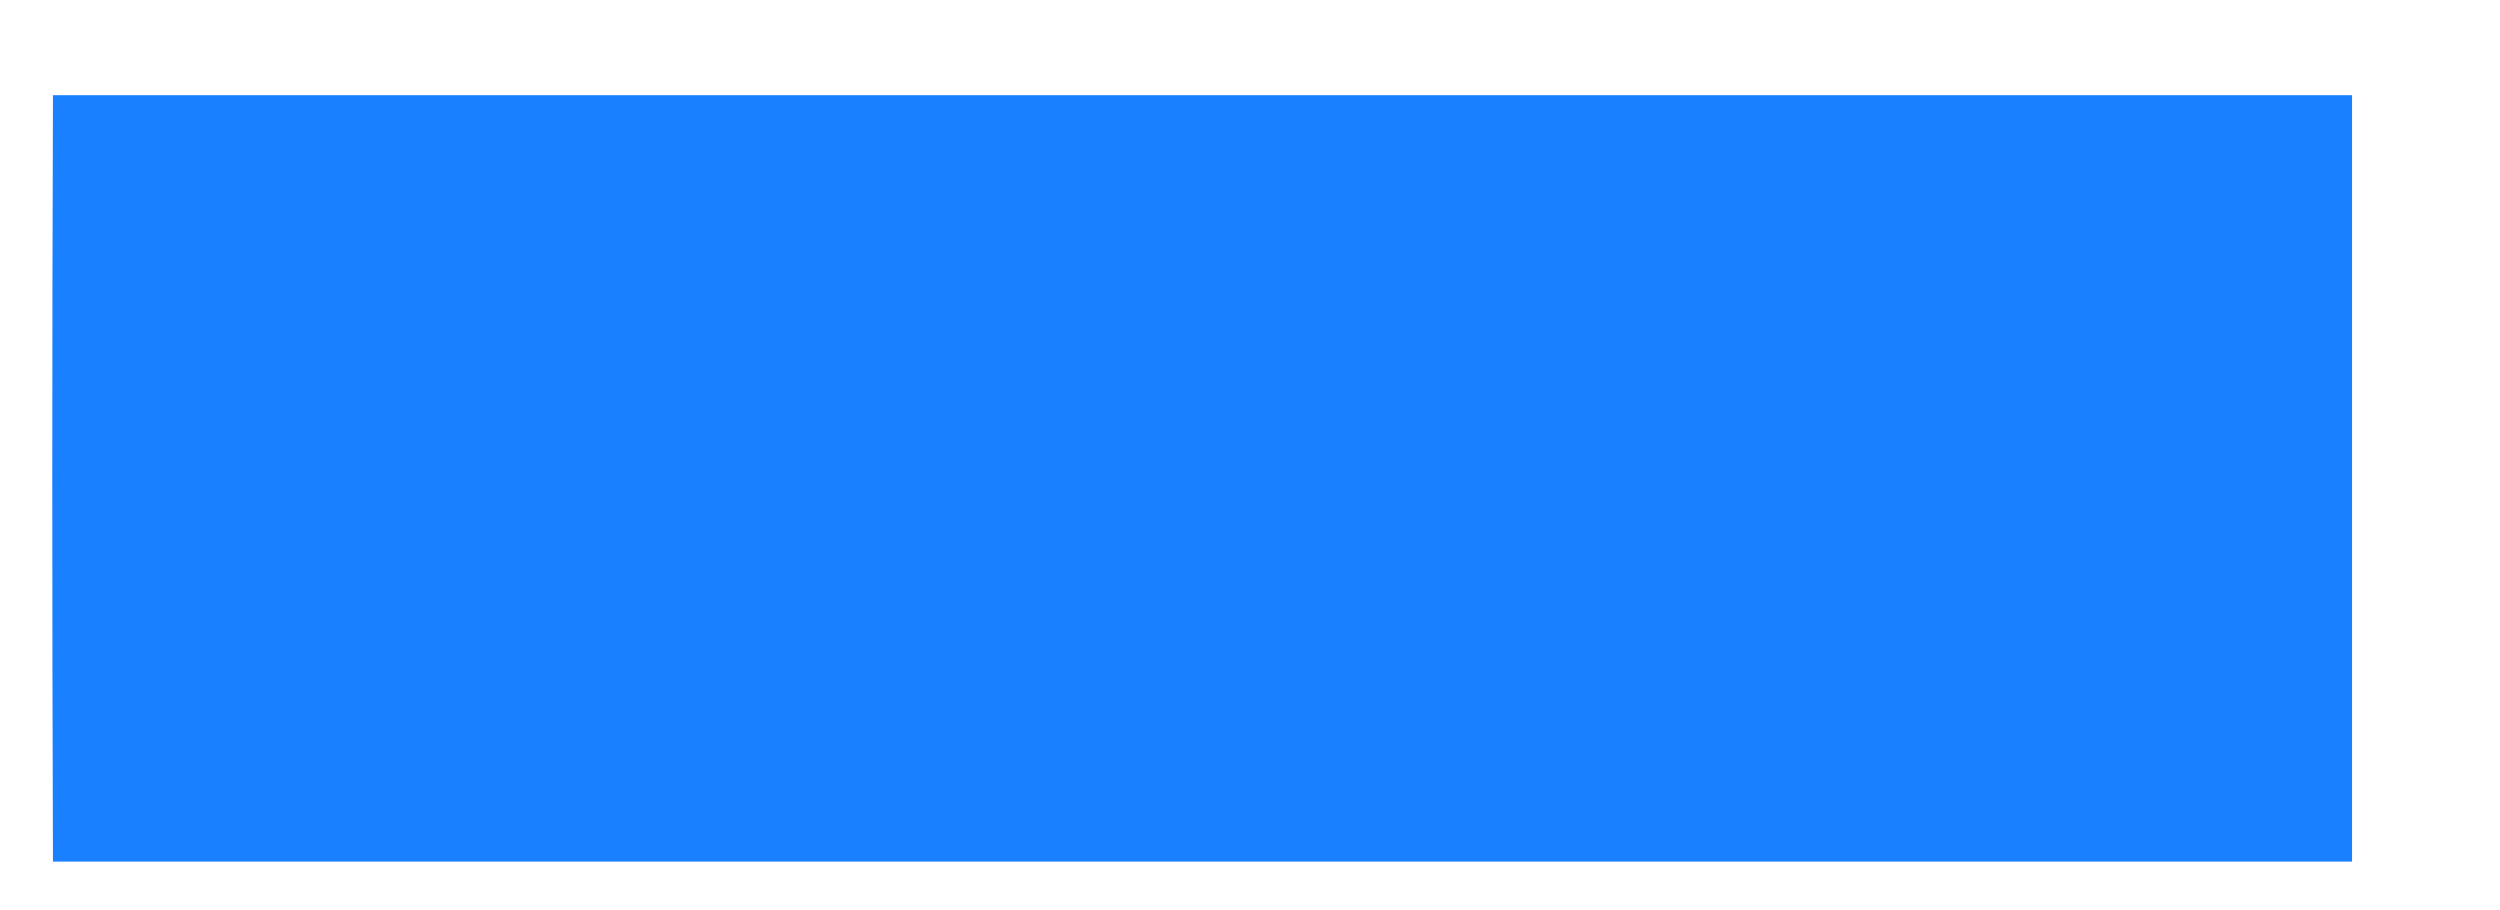
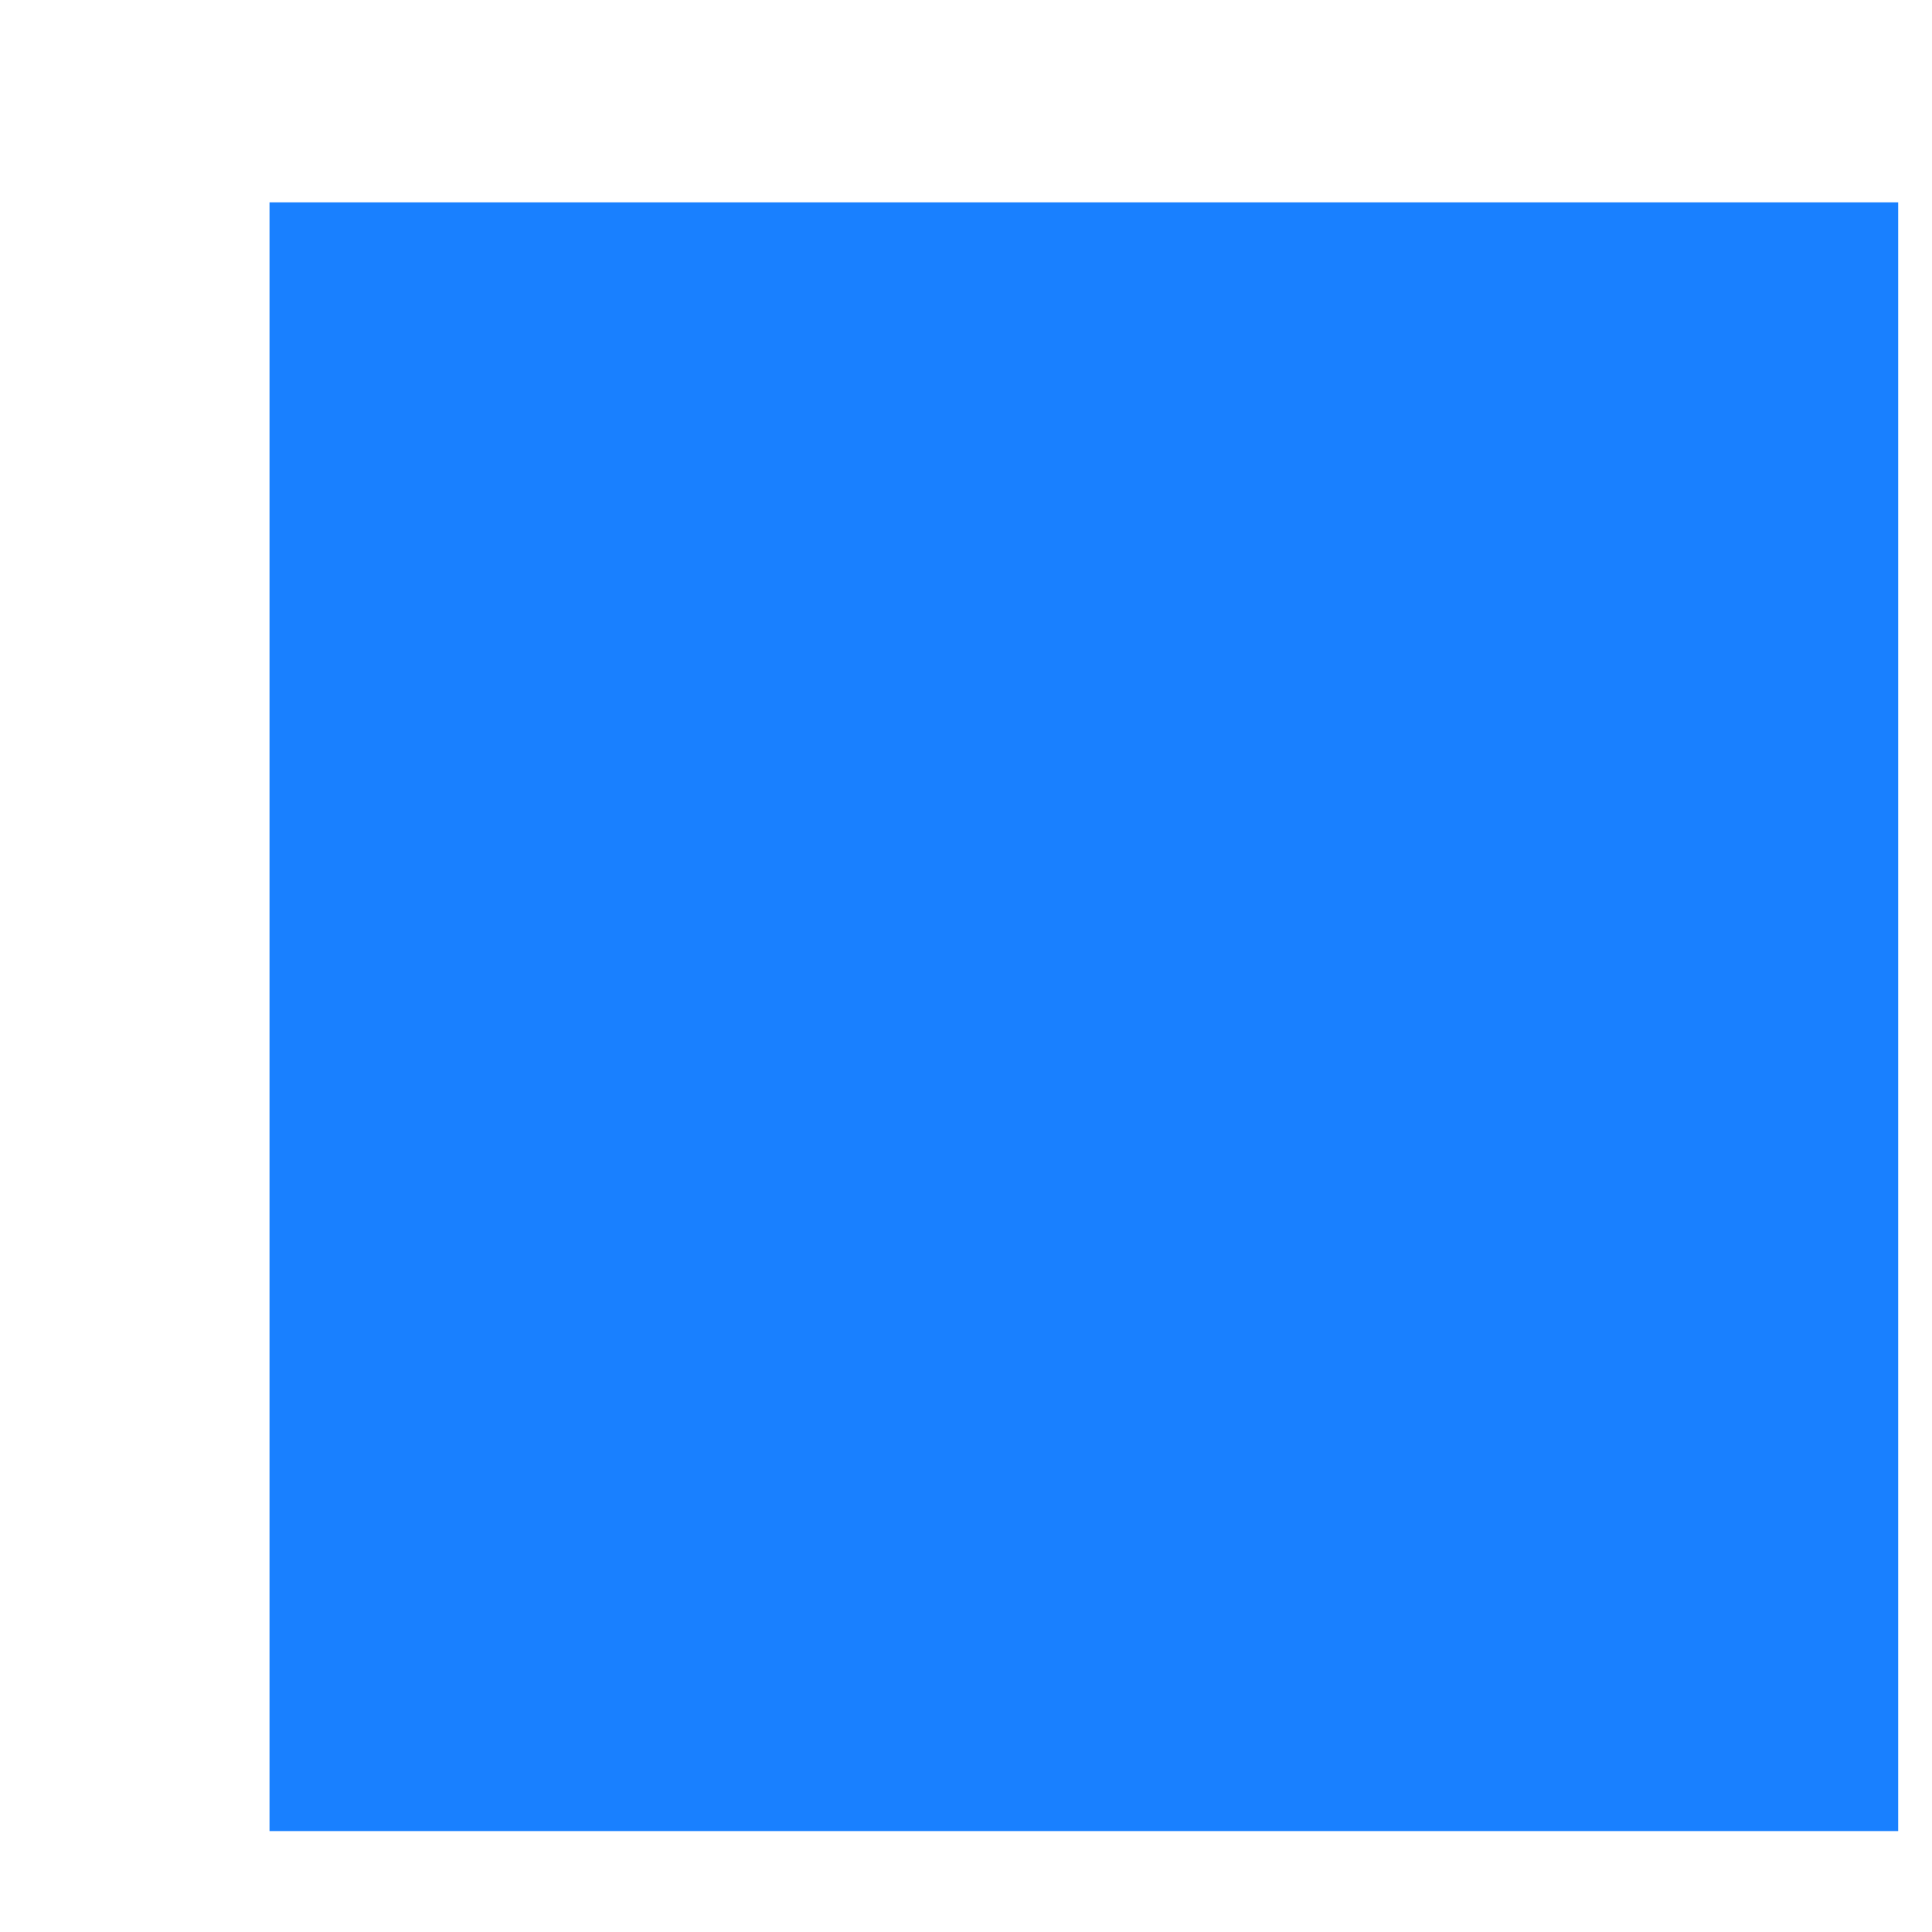
- <svg xmlns="http://www.w3.org/2000/svg" version="1.1" width="11px" height="4px">
-   <g transform="matrix(1 0 0 1 -619 -112 )">
-     <path d="M 0.233 3.791  C 0.229 2.664  0.229 1.542  0.233 0.419  C 3.605 0.419  6.977 0.419  10.349 0.419  C 10.349 1.542  10.349 2.664  10.349 3.791  C 6.977 3.791  3.605 3.791  0.233 3.791  Z " fill-rule="nonzero" fill="#1980ff" stroke="none" transform="matrix(1 0 0 1 619 112 )" />
+ <svg xmlns="http://www.w3.org/2000/svg" version="1.1" width="4px" height="4px">
+   <g transform="matrix(1 0 0 1 -676 -112 )">
+     <path d="M 0.558 3.791  C 0.558 2.664  0.558 1.542  0.558 0.419  C 1.681 0.419  2.804 0.419  3.93 0.419  C 3.93 1.542  3.93 2.664  3.93 3.791  C 2.804 3.791  1.681 3.791  0.558 3.791  Z " fill-rule="nonzero" fill="#1980ff" stroke="none" transform="matrix(1 0 0 1 676 112 )" />
  </g>
</svg>
